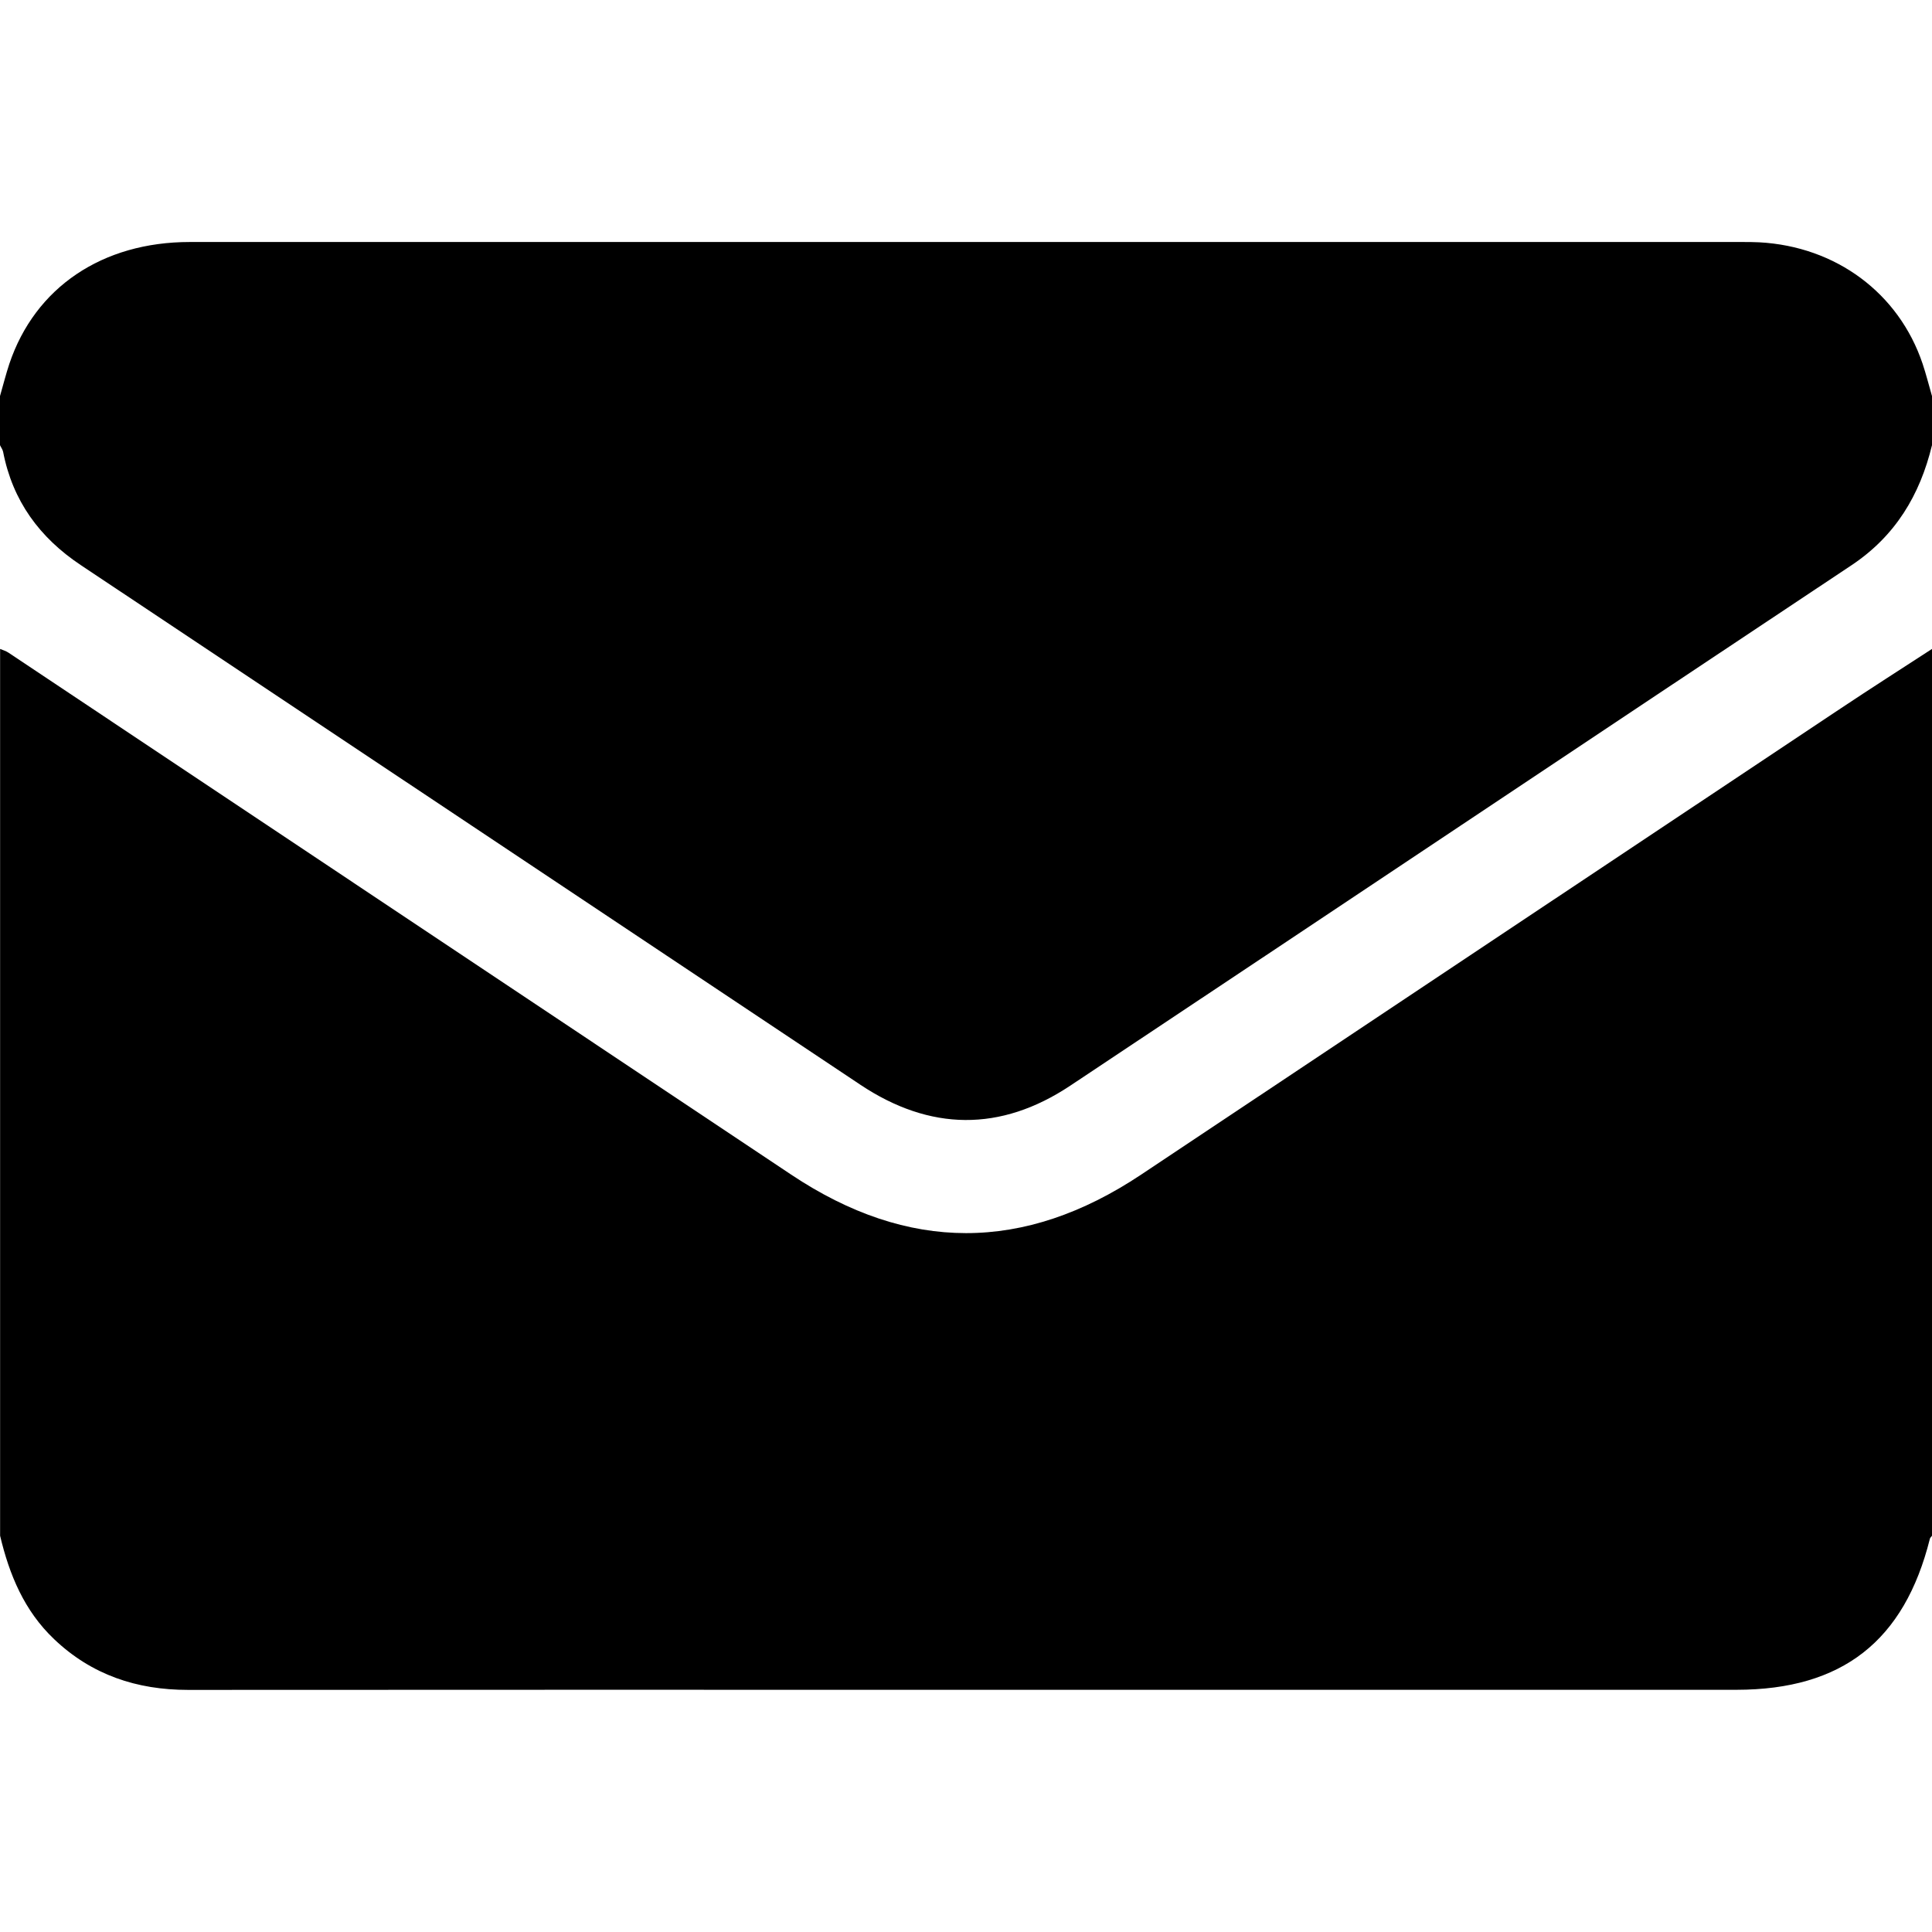
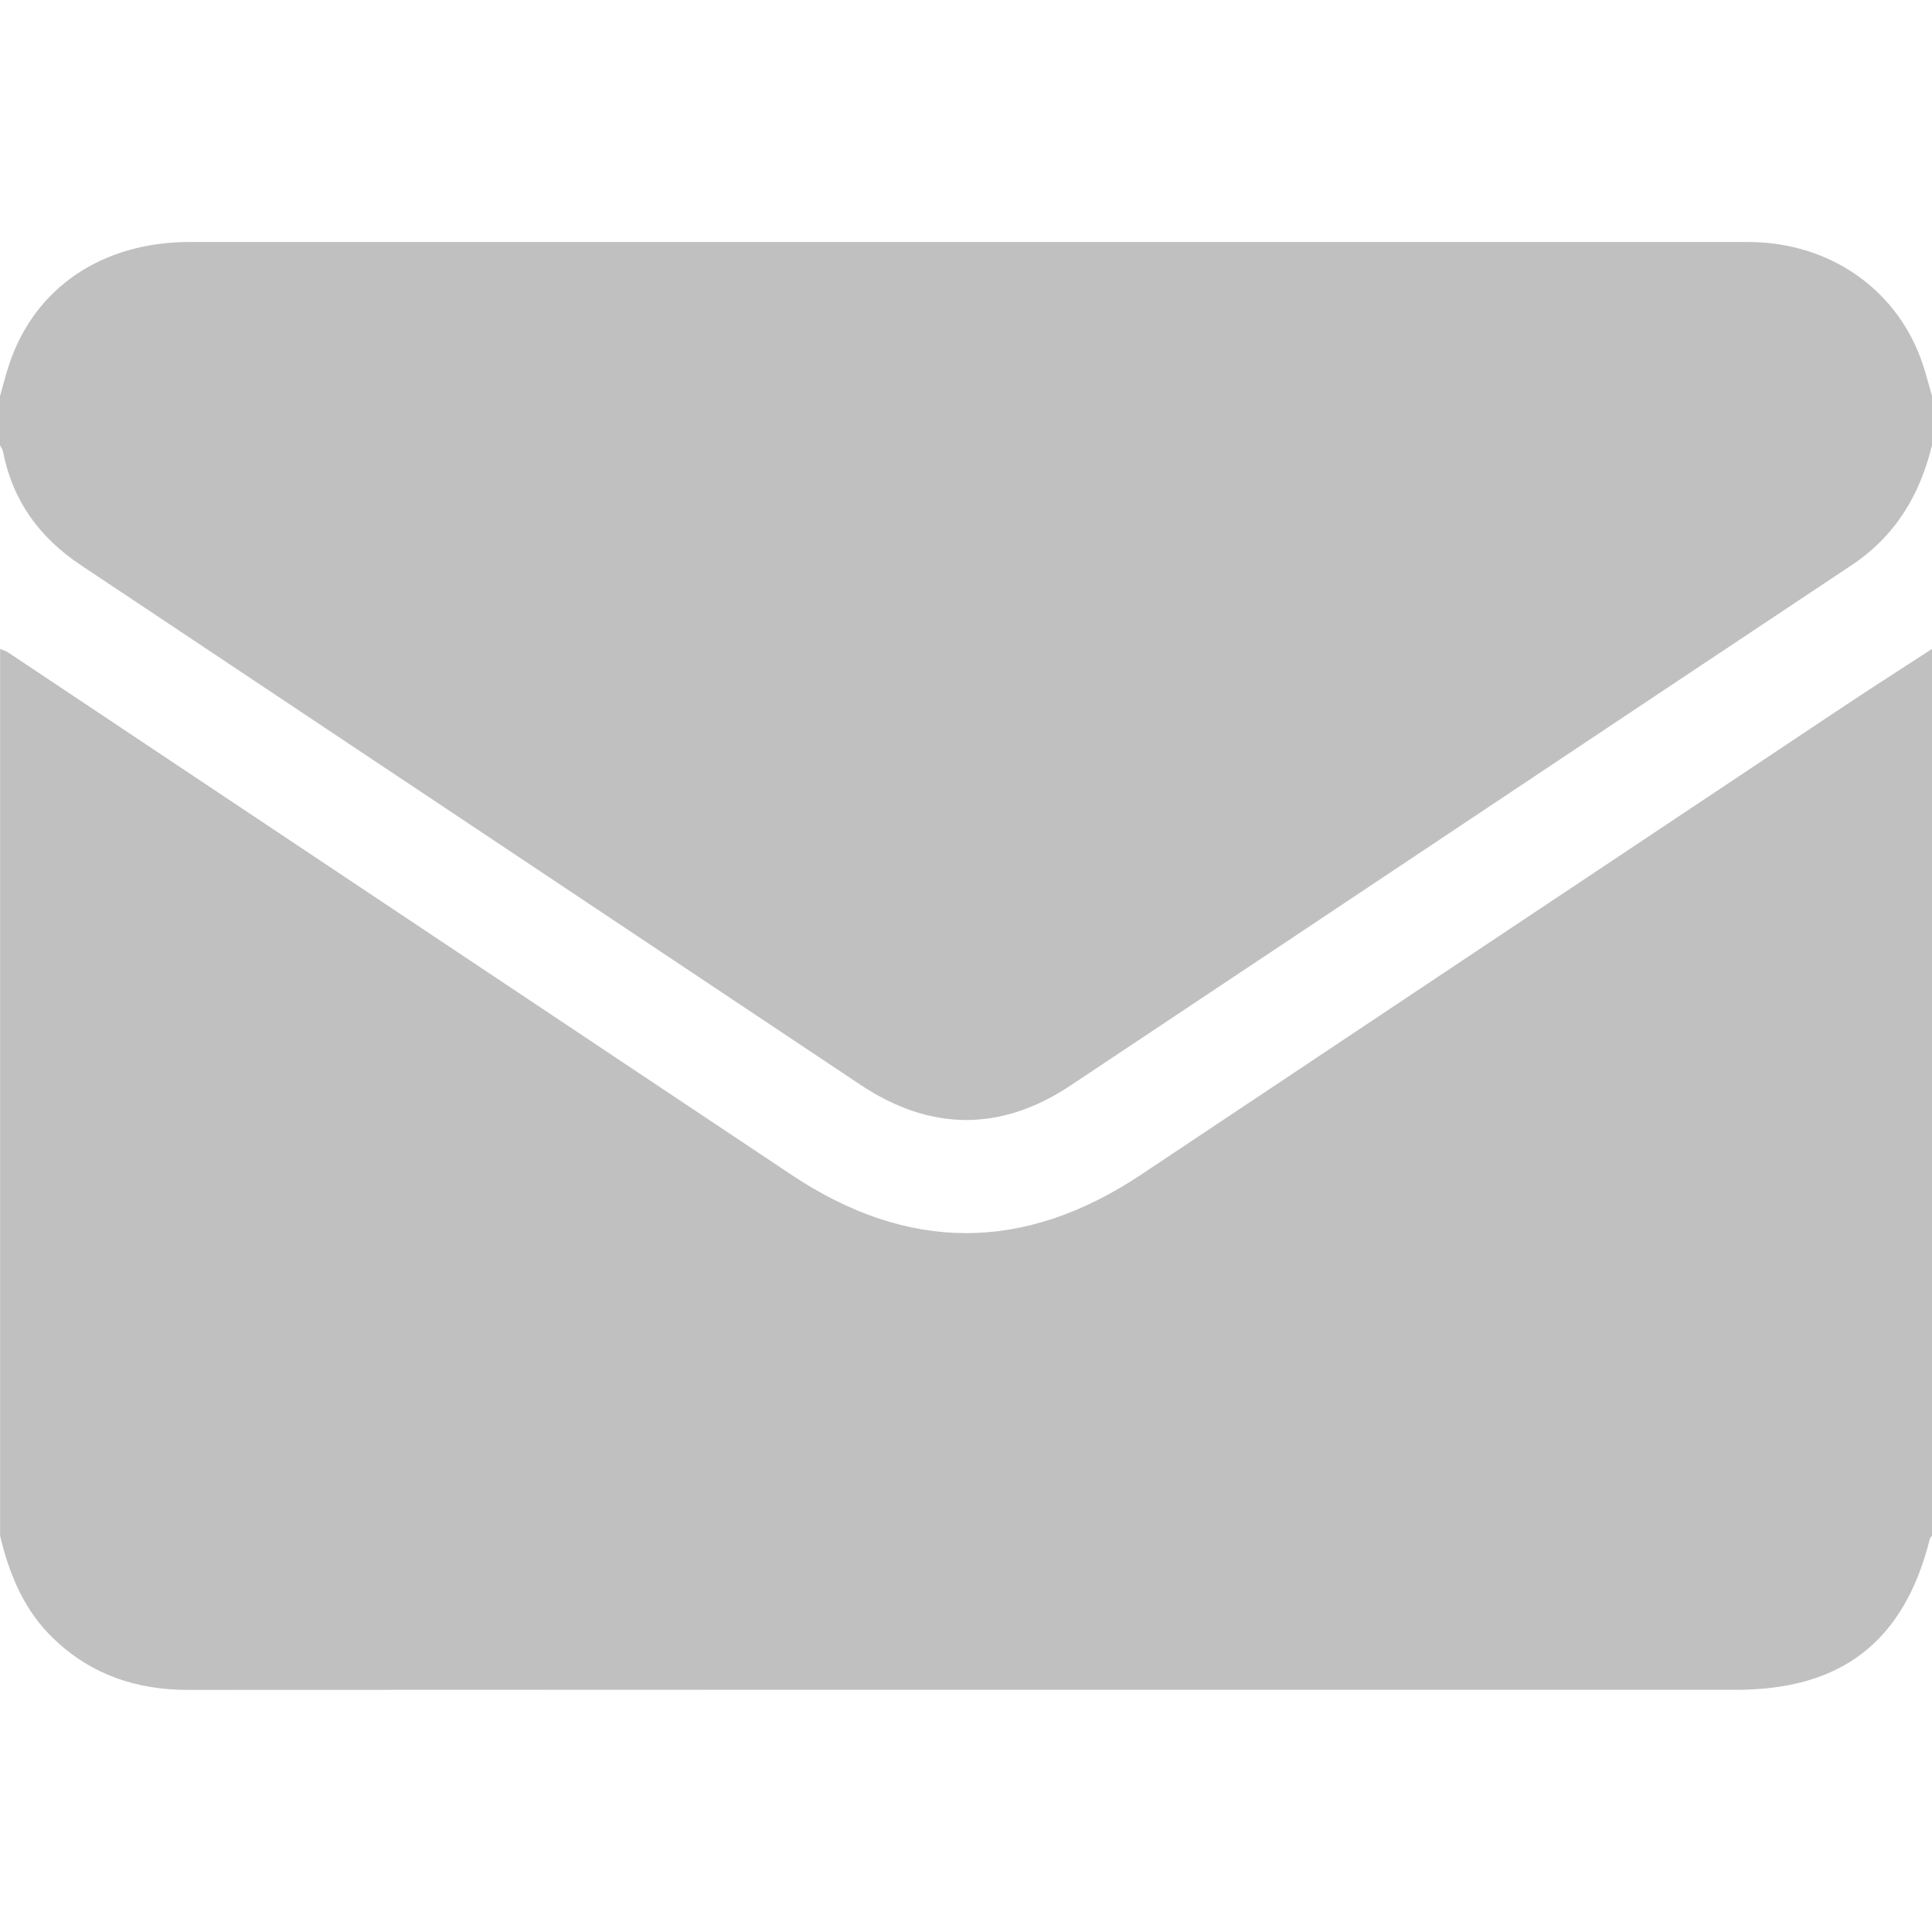
- <svg xmlns="http://www.w3.org/2000/svg" version="1.1" id="Layer_1" x="0px" y="0px" viewBox="0 0 1920 1920" style="enable-background:new 0 0 1920 1920;" xml:space="preserve">
+ <svg xmlns="http://www.w3.org/2000/svg" fill="#c0c0c0" version="1.1" id="Layer_1" x="0px" y="0px" viewBox="0 0 1920 1920" style="enable-background:new 0 0 1920 1920;" xml:space="preserve">
  <g>
    <path d="M1920,644.9c0,293.8,0,587.5,0,881.3c-0.7,1-1.8,1.9-2.1,3c-25.4,101.7-87.2,150-192.1,150.1c-258.1,0-516.1,0-774.2,0   c-254.9,0-509.9-0.1-764.8,0.1c-50.9,0-95.7-14.9-133-50.4c-29.7-28.2-44.5-64-53.7-102.8c0-293.8,0-587.5,0-881.3   c2.8,1.2,5.8,2,8.3,3.7c259.3,172.9,518.5,345.8,777.8,518.7c116.2,77.5,231.4,77.6,347.9,0c231.8-154.4,463.4-309,695.2-463.3   C1859.3,684,1889.7,664.6,1920,644.9z" />
    <path d="M0,442.4c0-16.3,0-32.5,0-48.8c3.1-10.7,5.8-21.5,9.3-32.1c25.6-75.9,92.3-121,179.3-121c514.3,0,1028.5,0,1542.8,0   c5.6,0,11.3,0,16.9,0.3c76.3,4.1,138.8,50.5,162.4,120.8c3.5,10.5,6.2,21.3,9.3,32c0,16.3,0,32.5,0,48.8   c-12,49.7-36.5,90.4-80.1,119.4c-259,172.2-517.5,345-776.4,517.2c-69.2,46-139.3,45.1-208.5-1C596.7,905.9,338.6,733.6,80.3,561.6   c-41-27.3-67.8-63.9-77.2-112.6C2.6,446.7,1,444.6,0,442.4z" />
  </g>
</svg>
